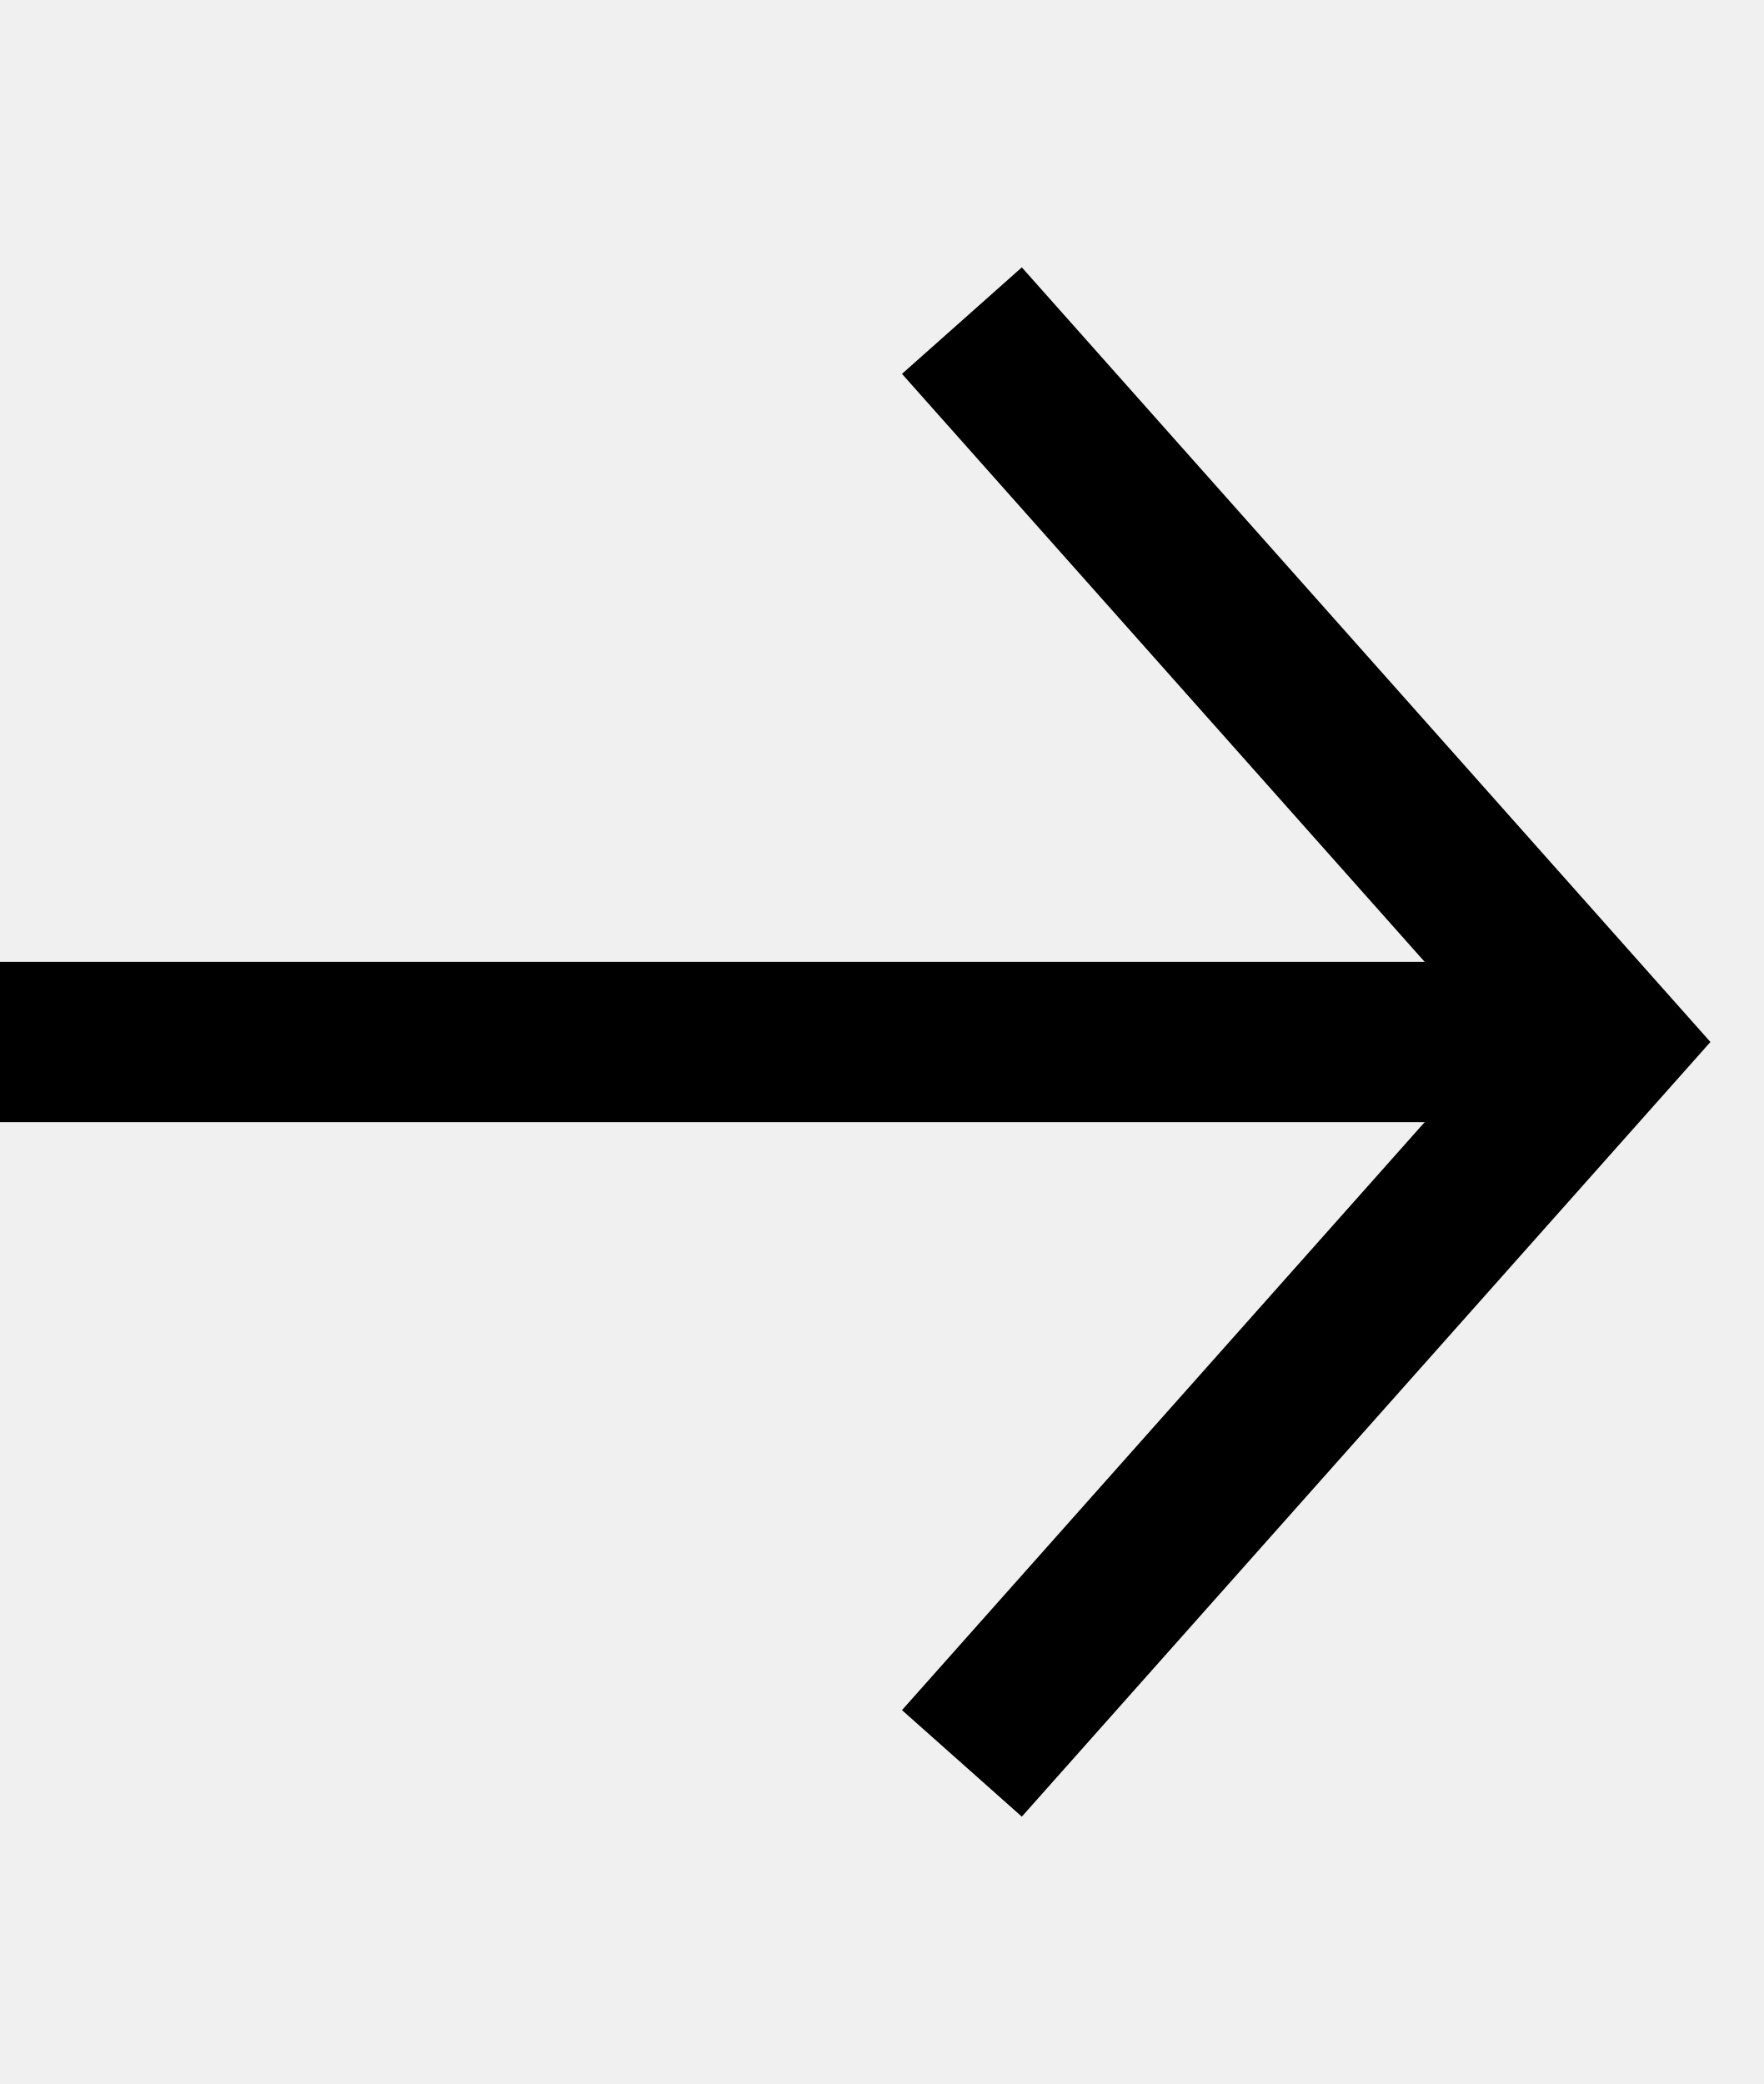
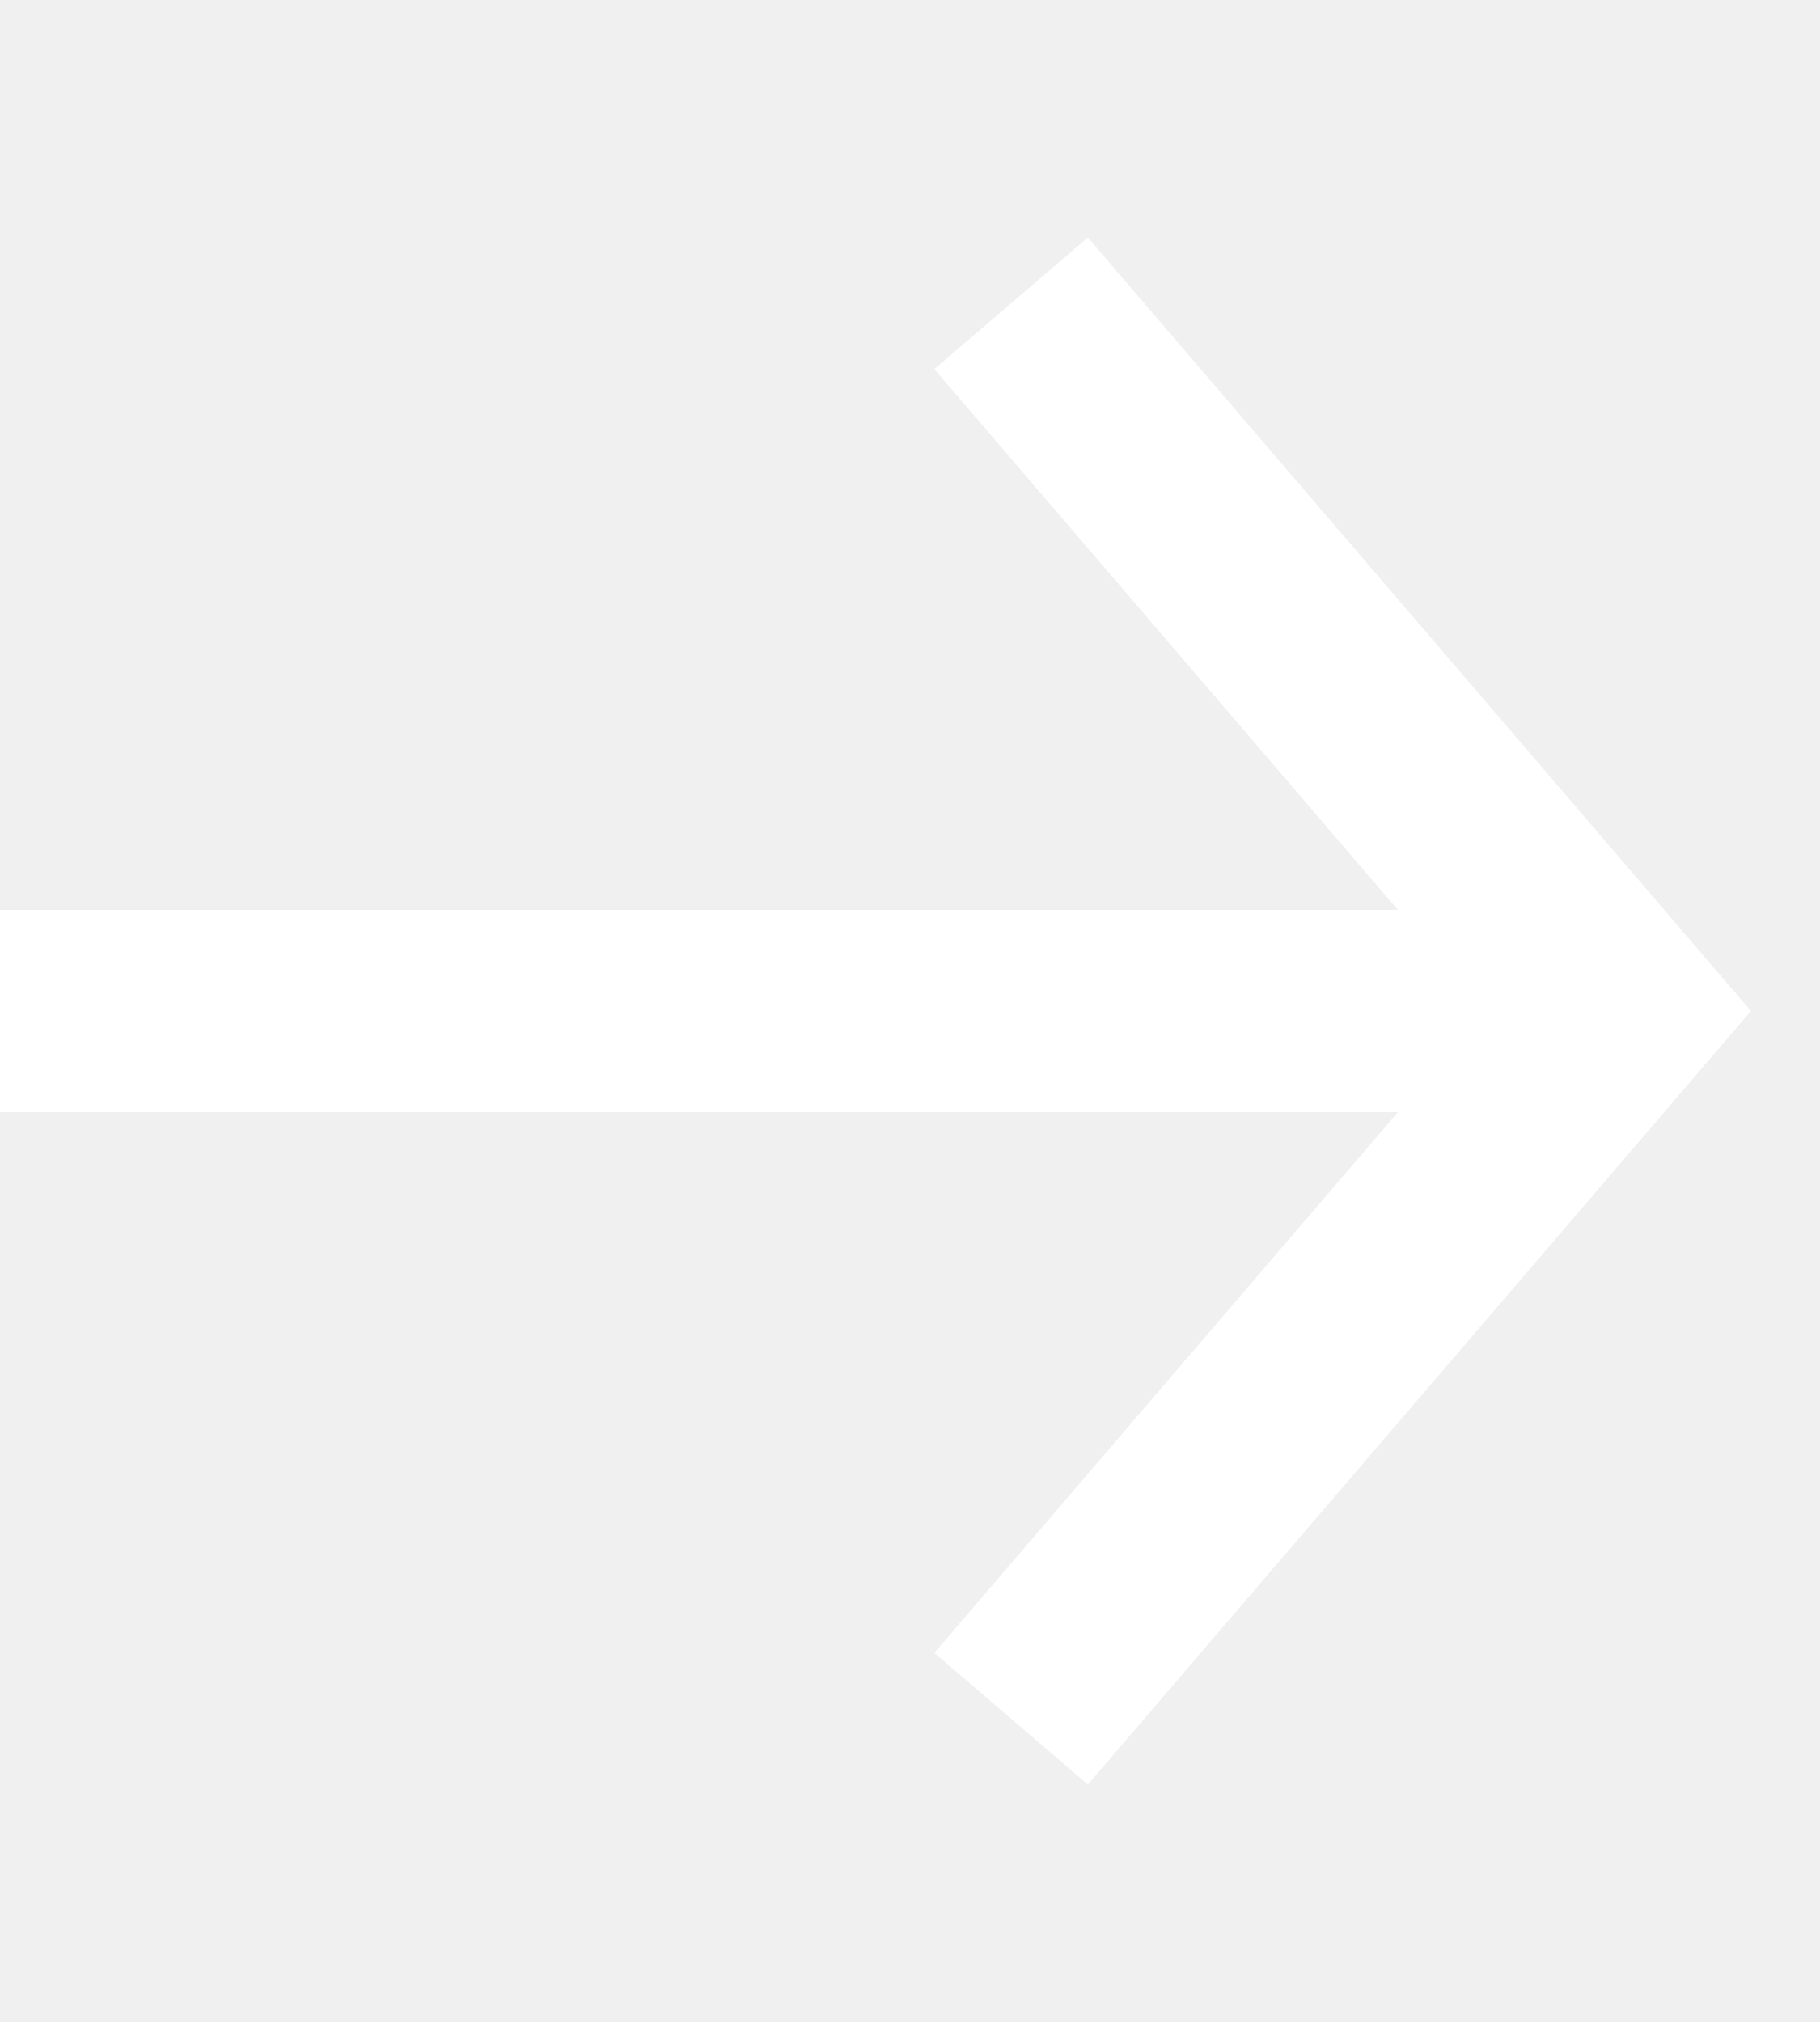
- <svg xmlns="http://www.w3.org/2000/svg" width="22" height="26" viewBox="0 0 22 26" fill="none">
-   <path d="M20 13L0 13" stroke="black" stroke-width="2" />
-   <path d="M12 22L20 13L12 4" stroke="black" stroke-width="2" />
+ <svg xmlns="http://www.w3.org/2000/svg" width="18" height="20" viewBox="0 0 18 20" fill="none">
+   <path d="M16 10L0 10" stroke="white" stroke-width="2" />
+   <path d="M10 17L16 10L10 3" stroke="white" stroke-width="2" />
</svg>
